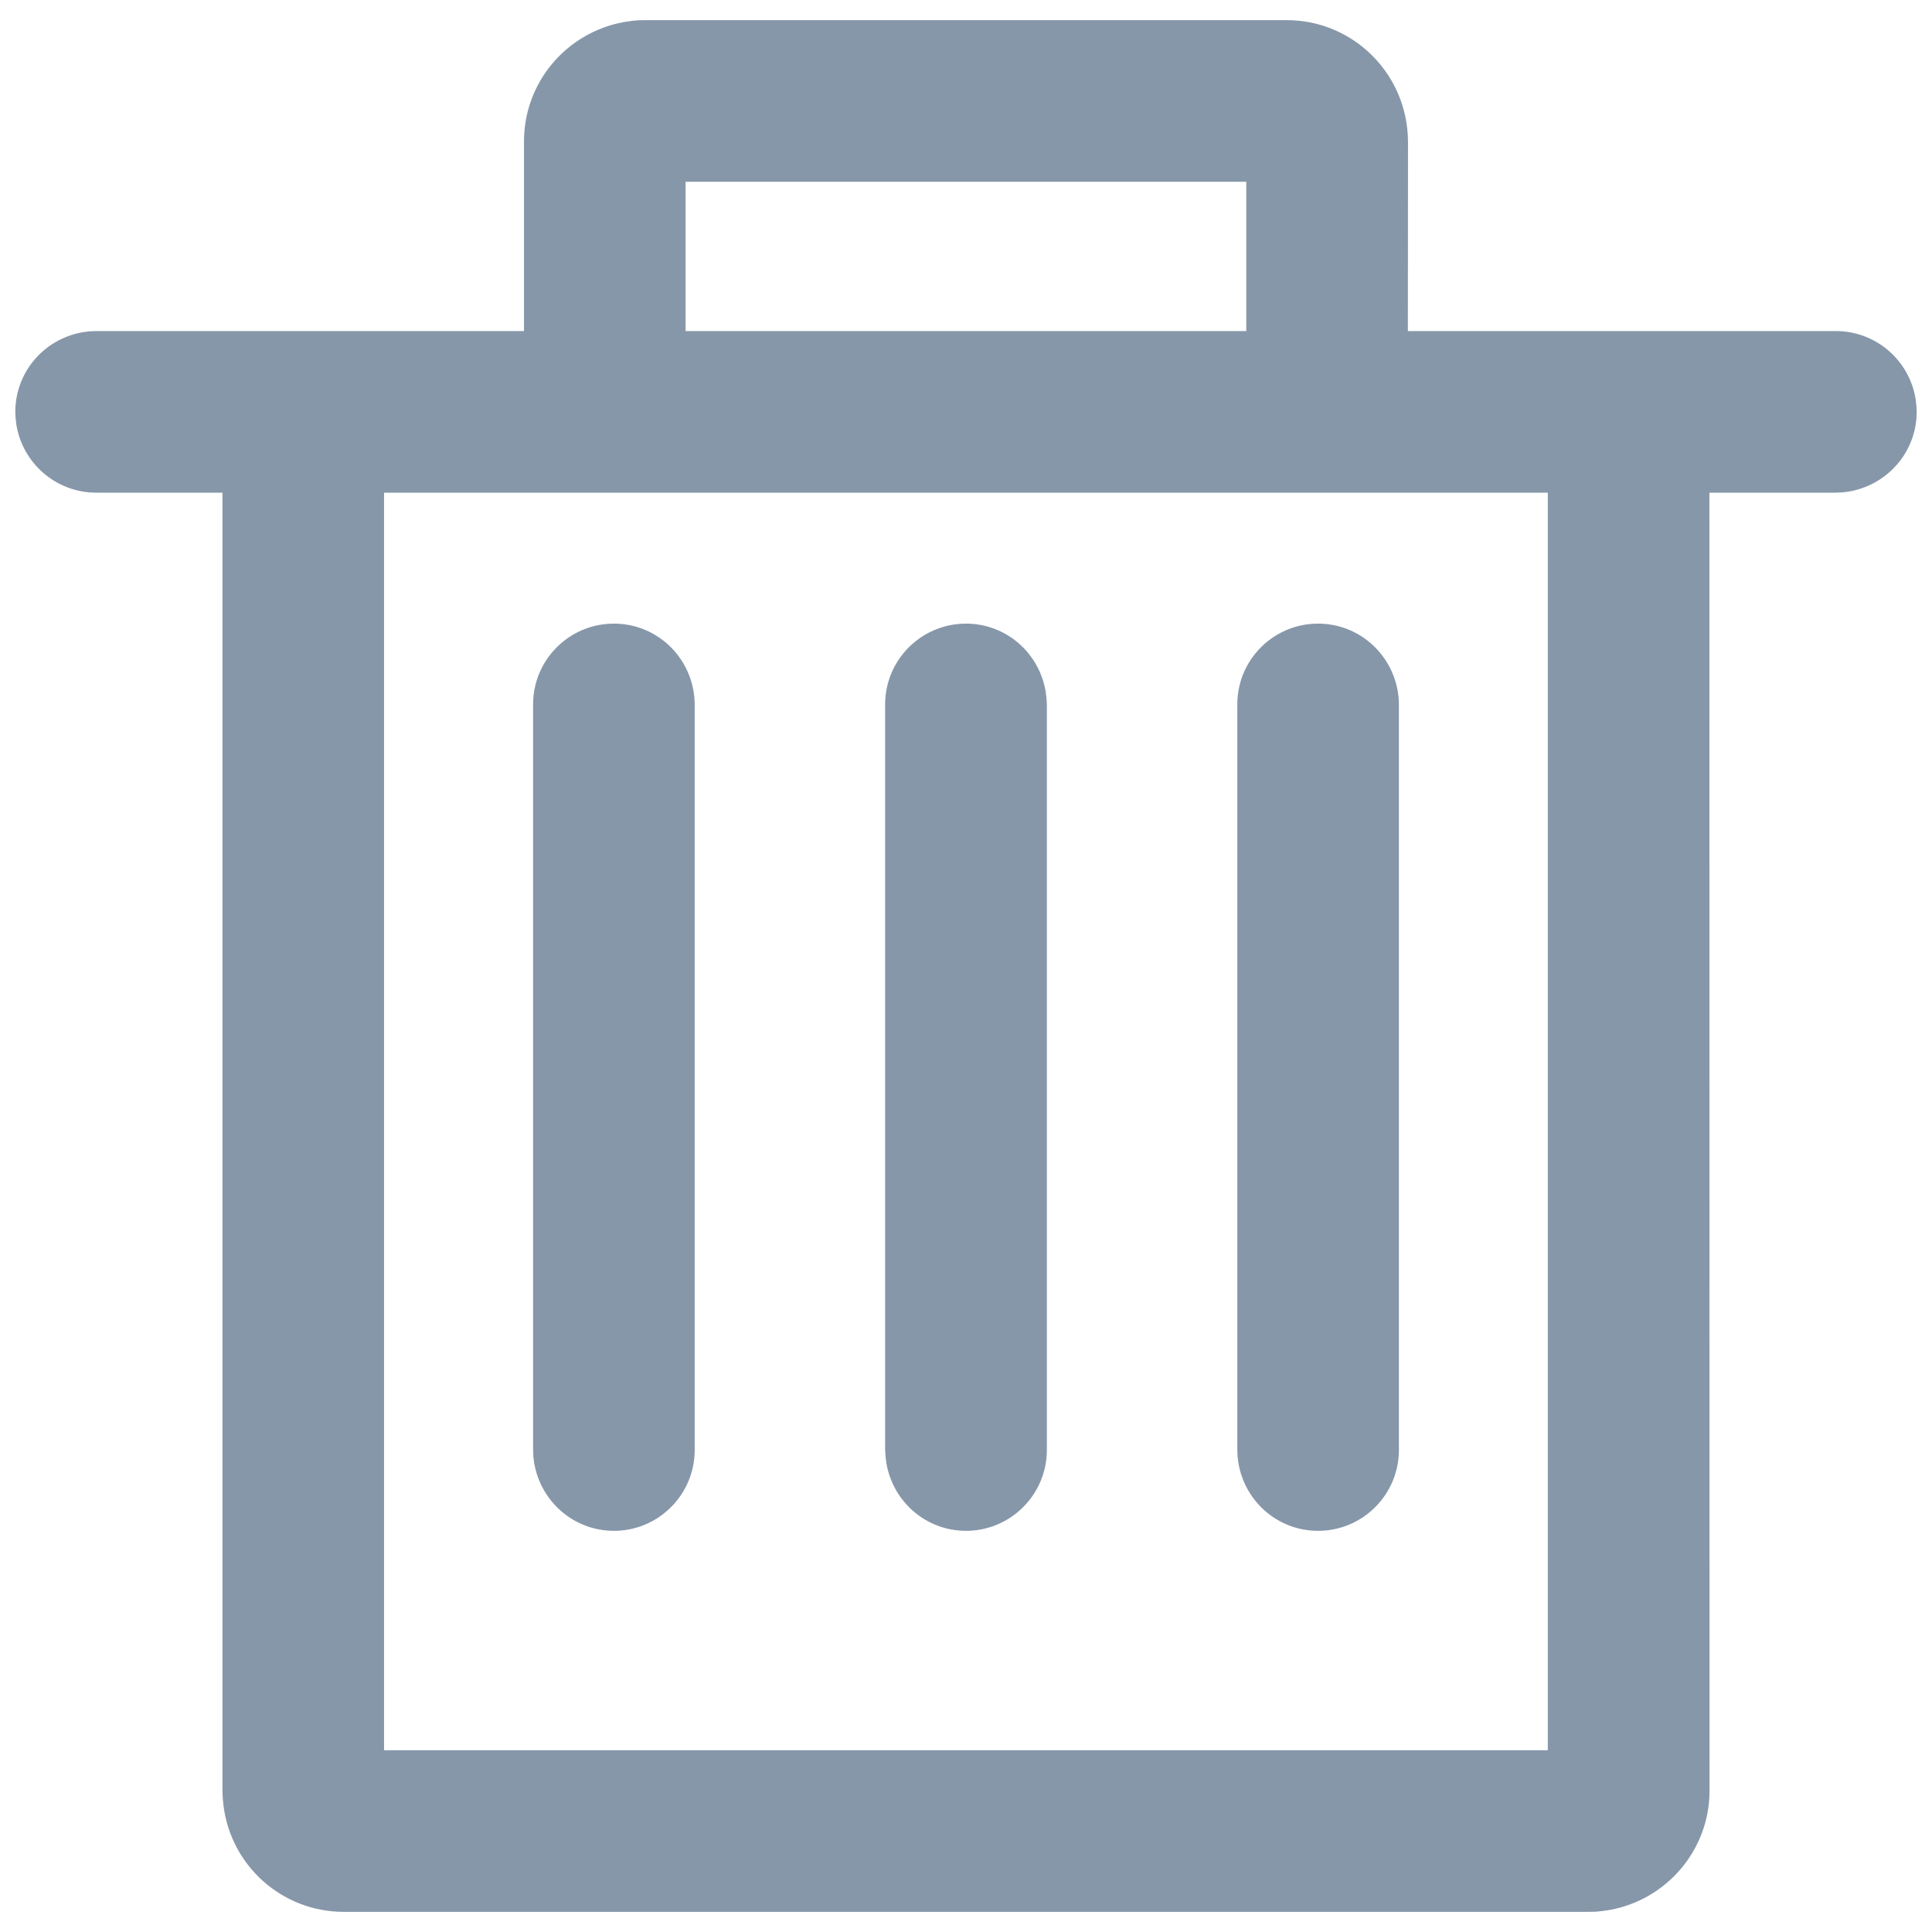
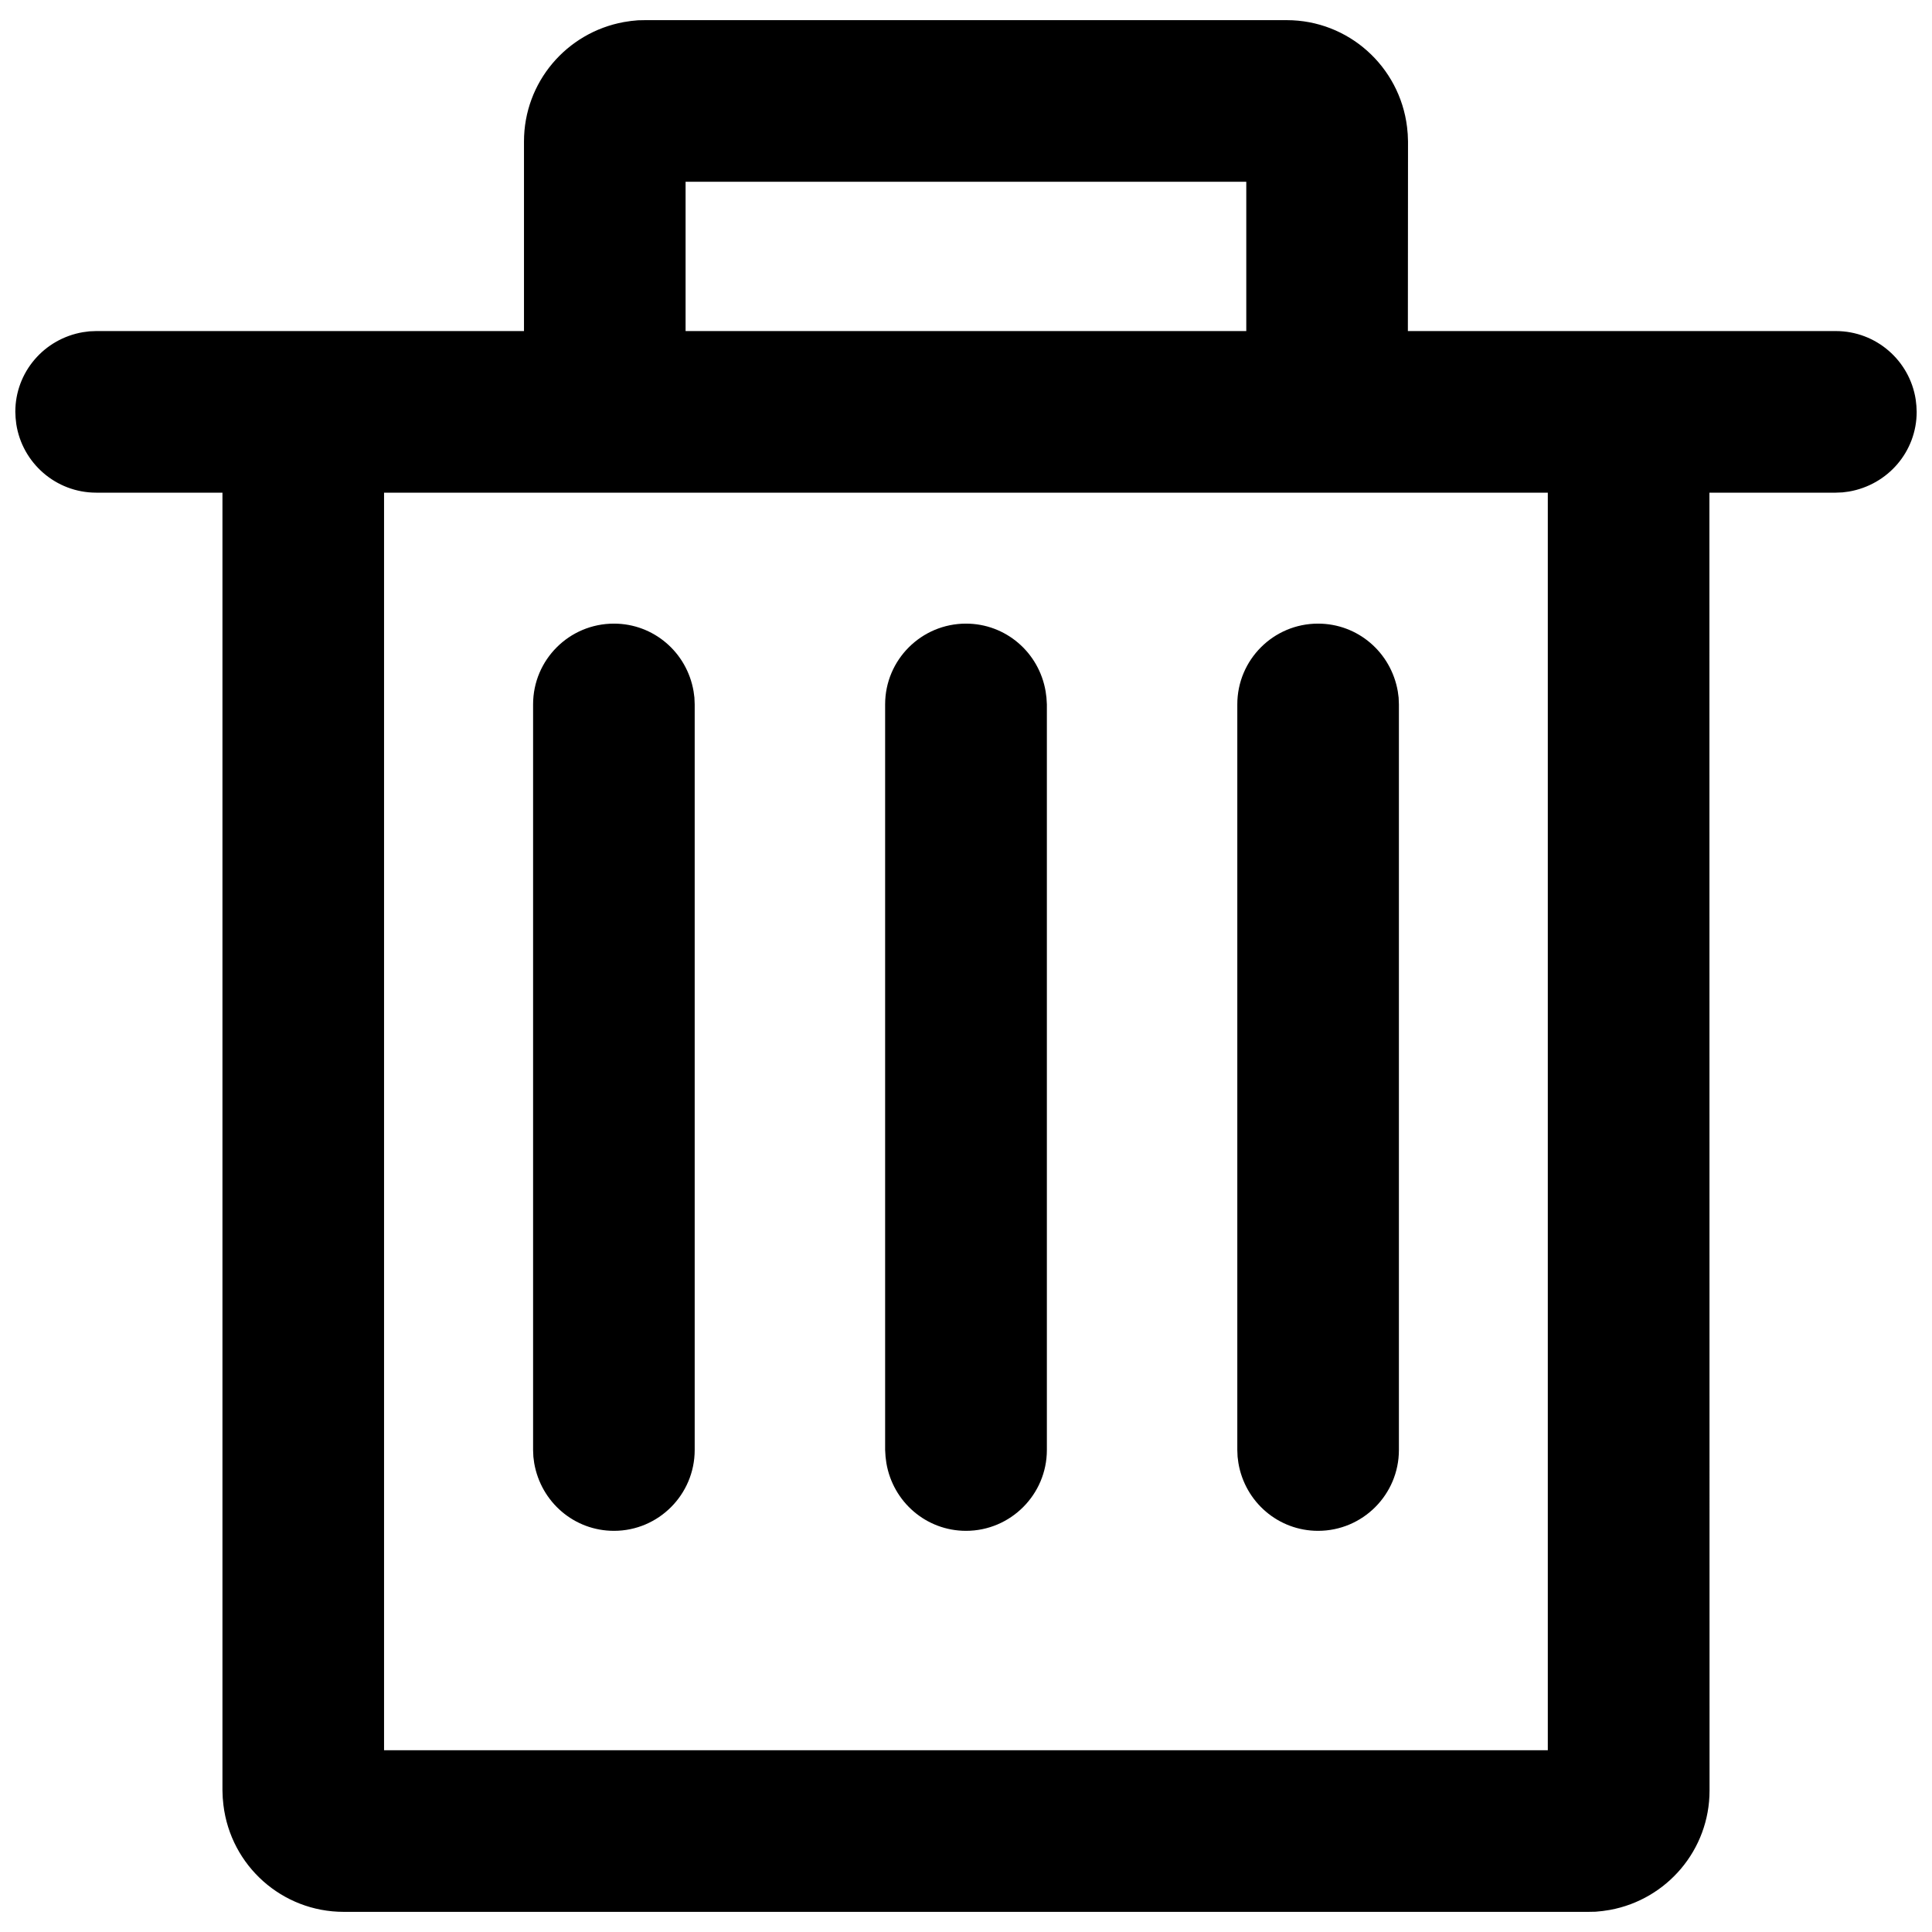
<svg xmlns="http://www.w3.org/2000/svg" width="14px" height="14px" viewBox="0 0 14 14" version="1.1">
-   <g id="优化" stroke="none" stroke-width="1" fill="none" fill-rule="evenodd">
-     <g id="制品搜索" transform="translate(-1289, -512)" fill="#8797AA" fill-rule="nonzero">
+   <g id="优化" stroke="none" stroke-width="1">
+     <g id="制品搜索" transform="translate(-1289, -512)">
      <g id="编组备份-2" transform="translate(451, 469)">
        <g id="删除" transform="translate(838, 43)">
          <path d="M9.324,0.146 C9.77,0.146 10.142,0.48 10.196,0.92 L10.201,0.972 L10.203,1.025 L10.202,2.399 L13.303,2.399 C13.596,2.399 13.839,2.614 13.882,2.896 L13.887,2.941 L13.889,2.984 C13.889,3.272 13.681,3.513 13.398,3.562 L13.352,3.568 L13.303,3.57 L12.387,3.57 L12.388,12.975 C12.388,13.404 12.08,13.764 11.666,13.84 L11.613,13.848 L11.562,13.853 L11.509,13.854 L2.491,13.854 C2.044,13.854 1.672,13.52 1.619,13.08 L1.614,13.028 L1.612,12.975 L1.612,3.57 L0.697,3.57 C0.404,3.57 0.161,3.354 0.118,3.073 L0.113,3.028 L0.111,2.984 C0.111,2.697 0.319,2.455 0.602,2.407 L0.648,2.401 L0.697,2.399 L3.797,2.399 L3.797,1.025 C3.797,0.596 4.105,0.236 4.52,0.16 L4.572,0.152 L4.623,0.147 L4.676,0.146 L9.324,0.146 Z M11.216,3.57 L2.783,3.57 L2.783,12.683 L11.216,12.683 L11.216,3.57 Z M4.449,4.519 C4.736,4.519 4.978,4.727 5.026,5.01 L5.032,5.055 L5.034,5.104 L5.034,10.507 C5.034,10.83 4.772,11.093 4.449,11.093 C4.161,11.093 3.92,10.885 3.871,10.602 L3.865,10.556 L3.863,10.507 L3.863,5.104 C3.863,4.781 4.125,4.519 4.449,4.519 Z M7,4.519 C7.287,4.519 7.529,4.727 7.577,5.01 L7.583,5.055 L7.586,5.104 L7.586,10.507 C7.586,10.83 7.323,11.093 7,11.093 C6.713,11.093 6.471,10.885 6.423,10.602 L6.417,10.556 L6.414,10.507 L6.414,5.104 C6.414,4.781 6.677,4.519 7,4.519 Z M9.551,4.519 C9.839,4.519 10.08,4.727 10.129,5.01 L10.135,5.055 L10.137,5.104 L10.137,10.507 C10.137,10.83 9.875,11.093 9.551,11.093 C9.264,11.093 9.022,10.885 8.974,10.602 L8.968,10.556 L8.966,10.507 L8.966,5.104 C8.966,4.781 9.228,4.519 9.551,4.519 Z M9.031,1.317 L4.968,1.317 L4.968,2.399 L9.031,2.399 L9.031,1.317 Z" id="形状结合" />
        </g>
      </g>
    </g>
  </g>
</svg>
